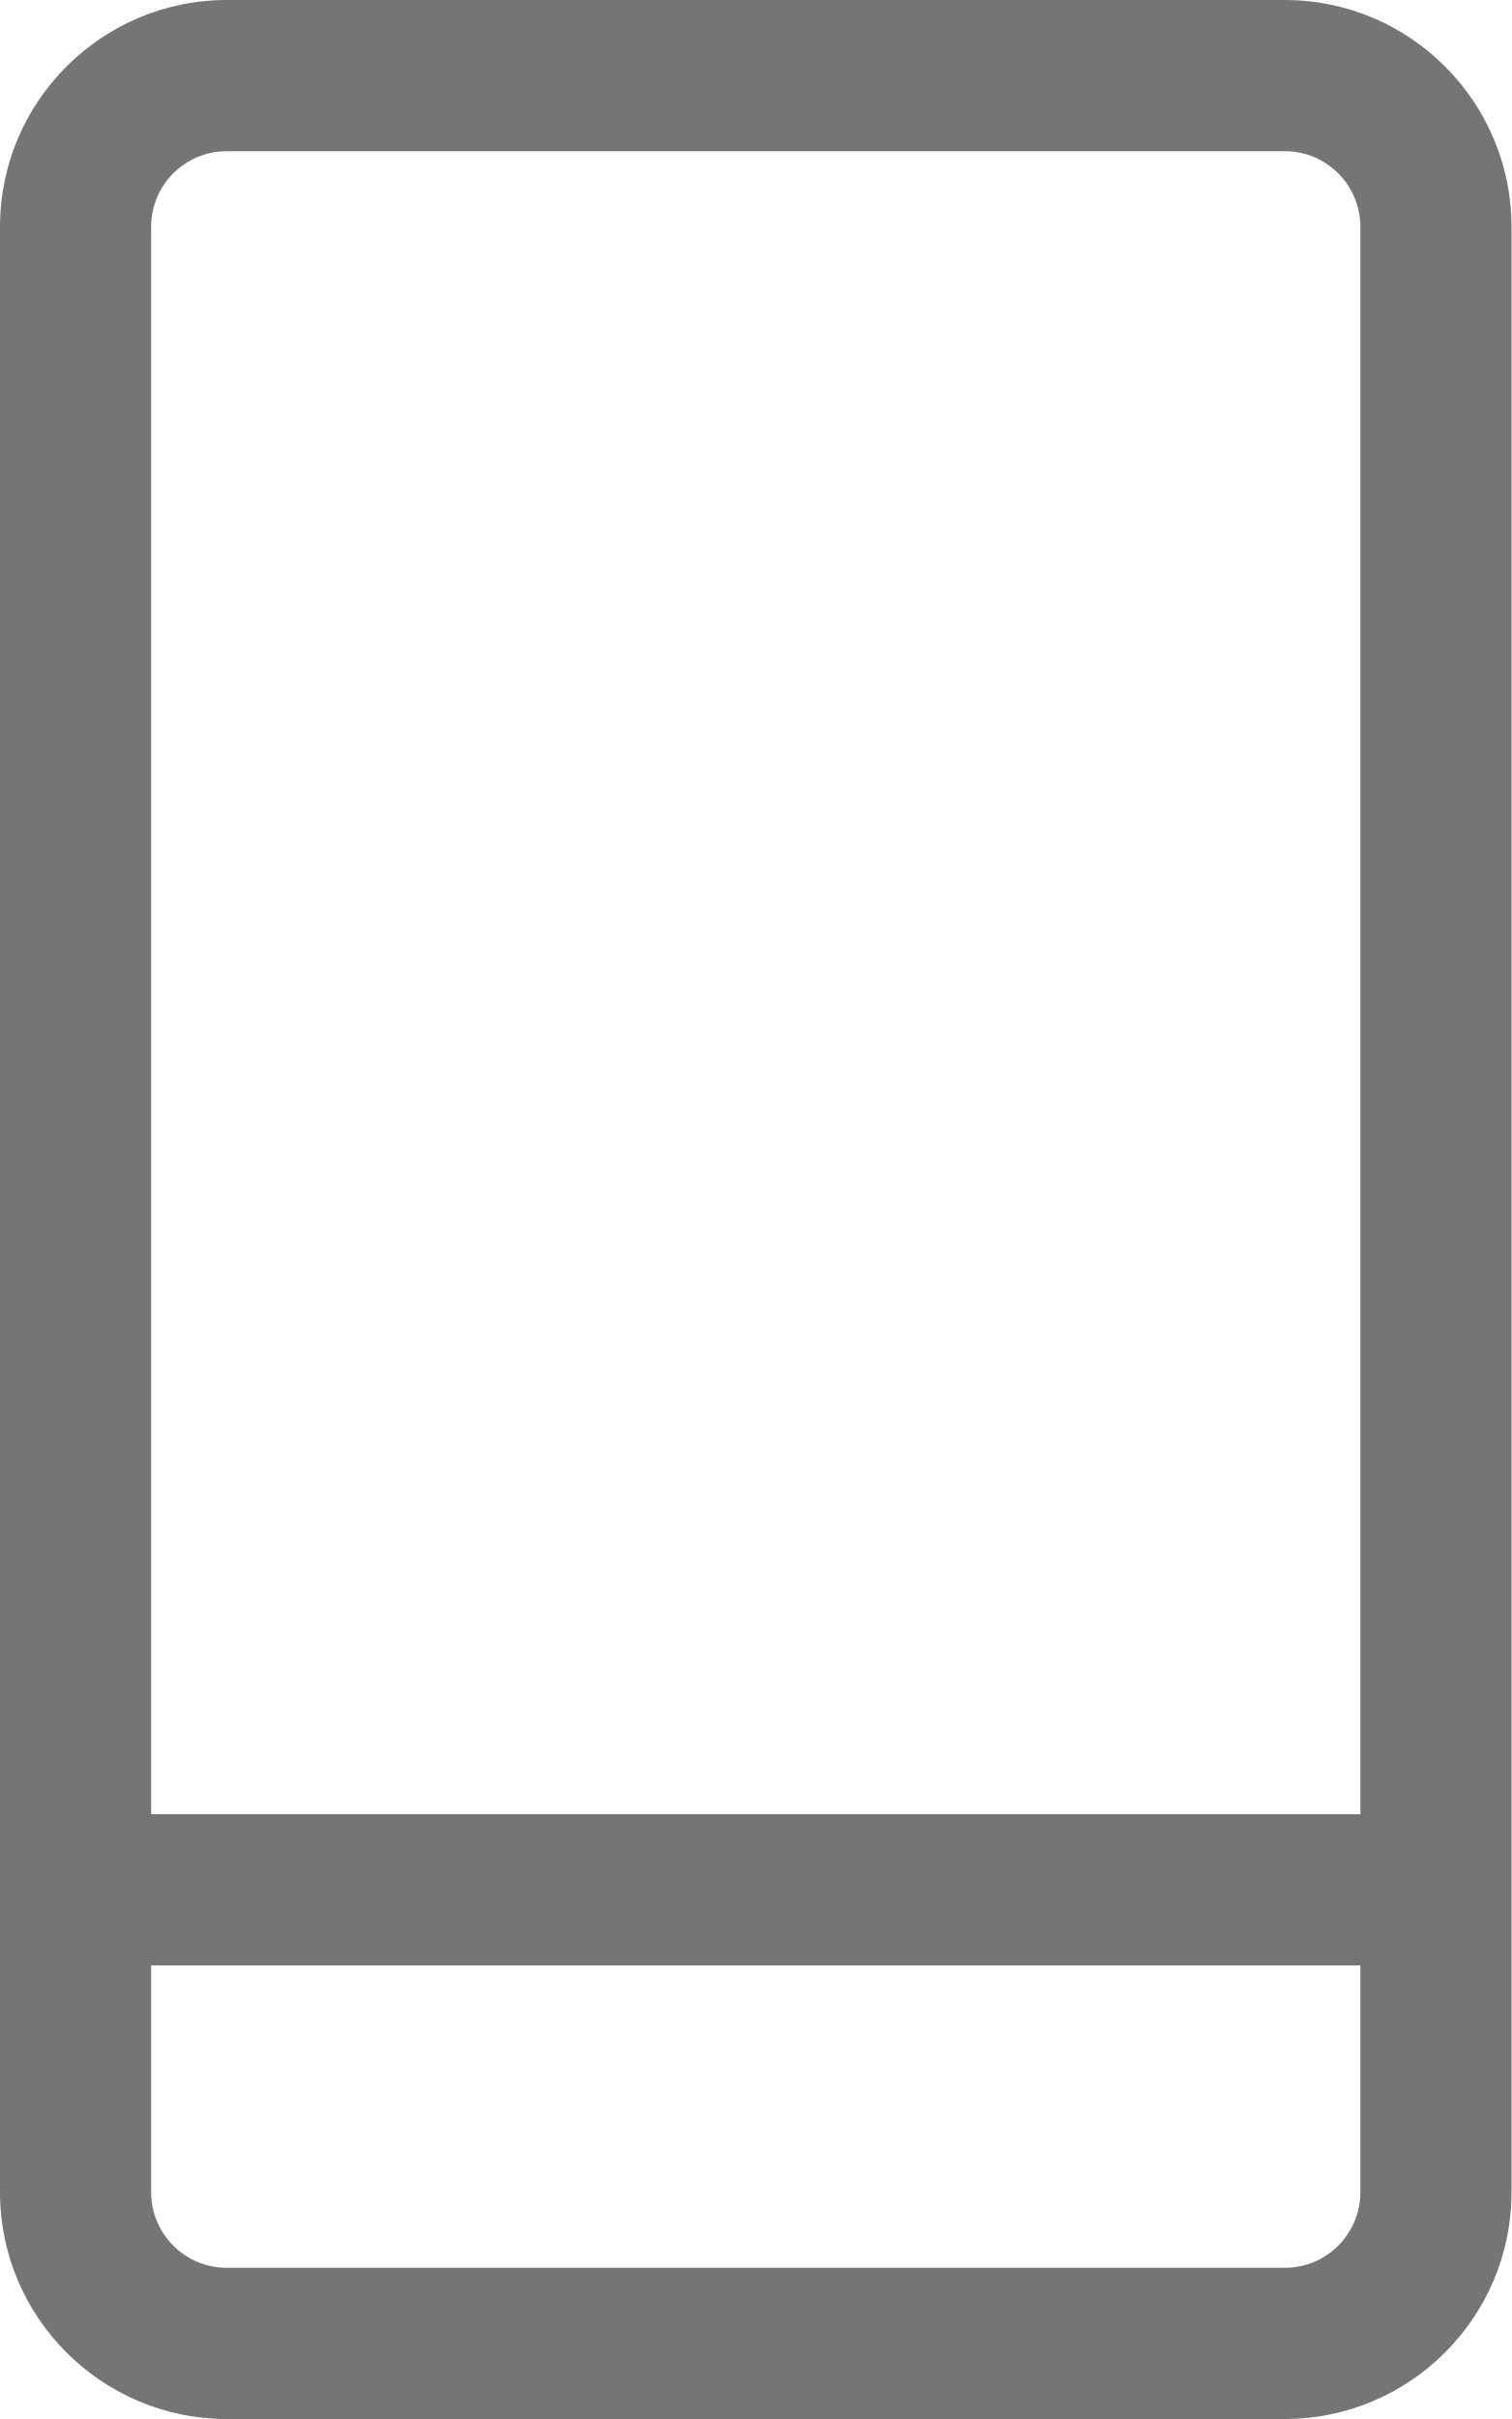
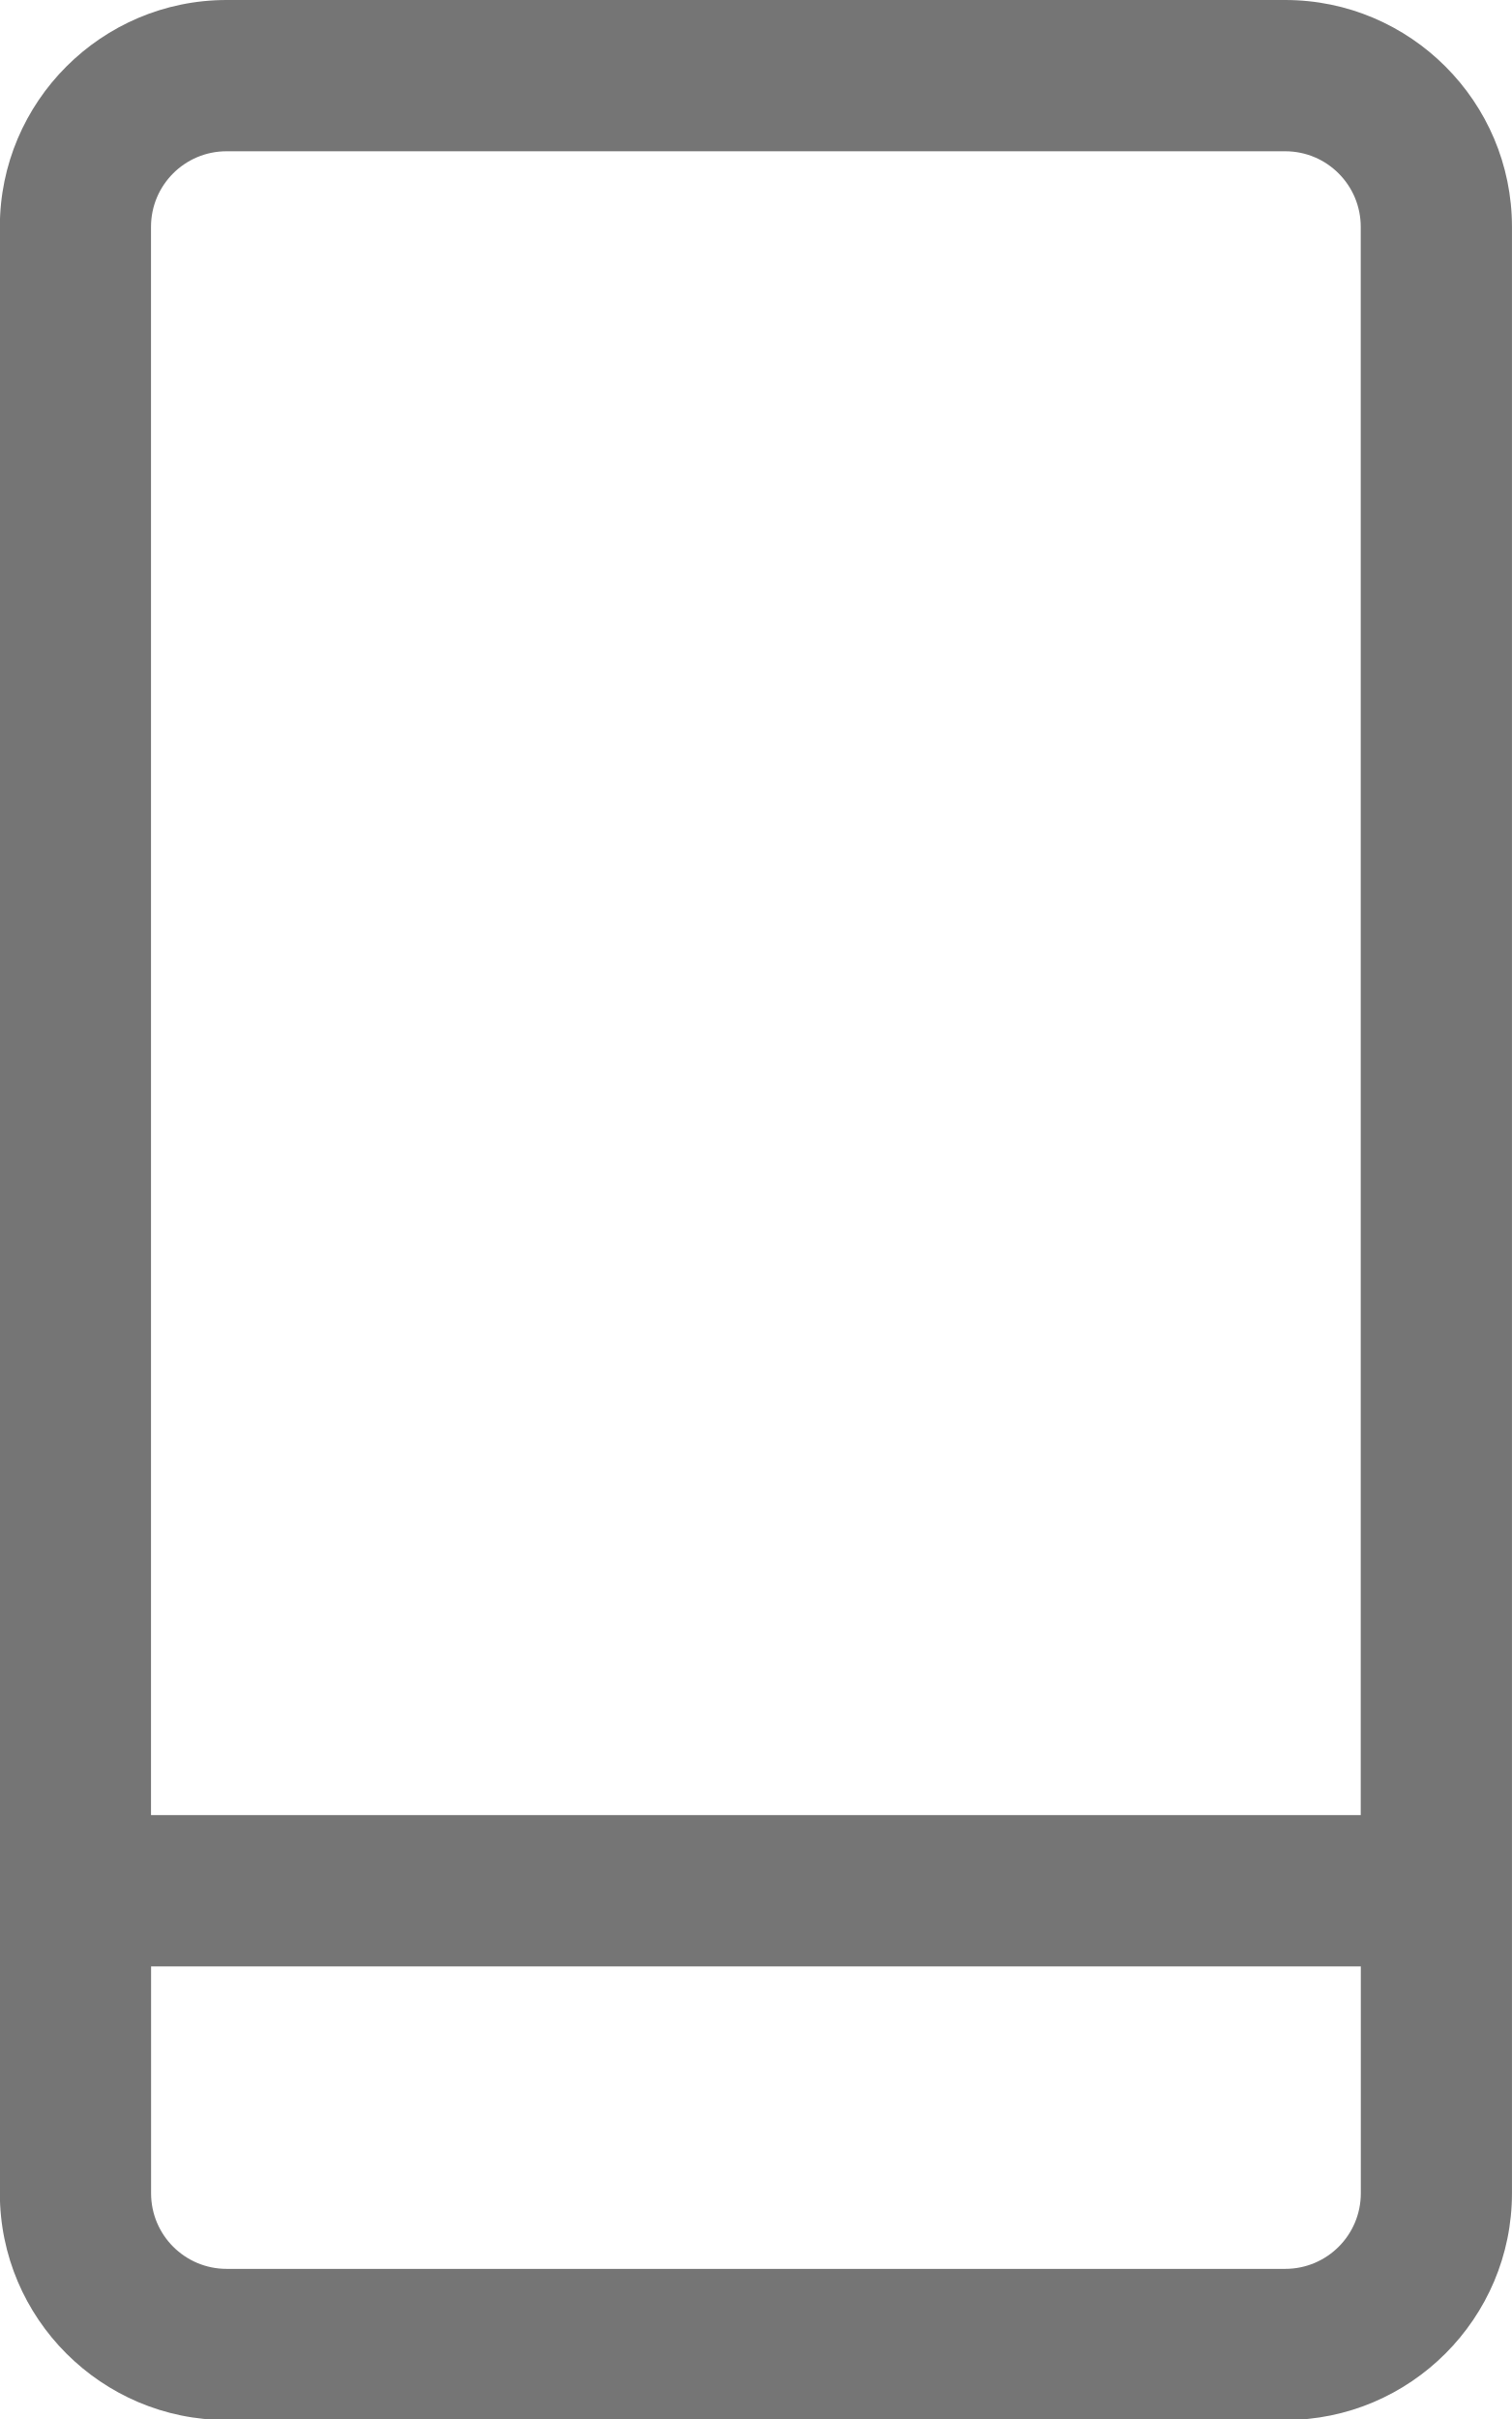
- <svg xmlns="http://www.w3.org/2000/svg" width="10" height="16" fill="none">
-   <path d="M8.5 0h-7C.673 0 0 .673 0 1.5v13c0 .827.673 1.5 1.5 1.5h7c.827 0 1.5-.673 1.5-1.5v-13C10 .673 9.327 0 8.5 0Zm-7 1h7a.5.5 0 0 1 .5.5V12H1V1.5a.5.5 0 0 1 .5-.5Zm7 14h-7a.5.5 0 0 1-.5-.5V13h8v1.5a.5.5 0 0 1-.5.5Z" fill="#757575" />
+ <svg xmlns="http://www.w3.org/2000/svg" version="1.1" width="20" height="32" viewBox="0 0 20 32">
+   <path fill="#757575" d="M17.005 0h-14.006c-1.655 0-3.001 1.347-3.001 3.001v26.012c0 1.655 1.347 3.001 3.001 3.001h14.006c1.655 0 3.001-1.347 3.001-3.001v-26.012c0-1.655-1.347-3.001-3.001-3.001zM2.999 2.001h14.006c0.553 0 1 0.448 1 1v0 21.010h-16.007v-21.010c0-0.553 0.448-1 1-1v0zM17.005 30.014h-14.006c-0.553 0-1-0.448-1-1v0-3.001h16.007v3.001c0 0.553-0.448 1-1 1v0z" />
</svg>
